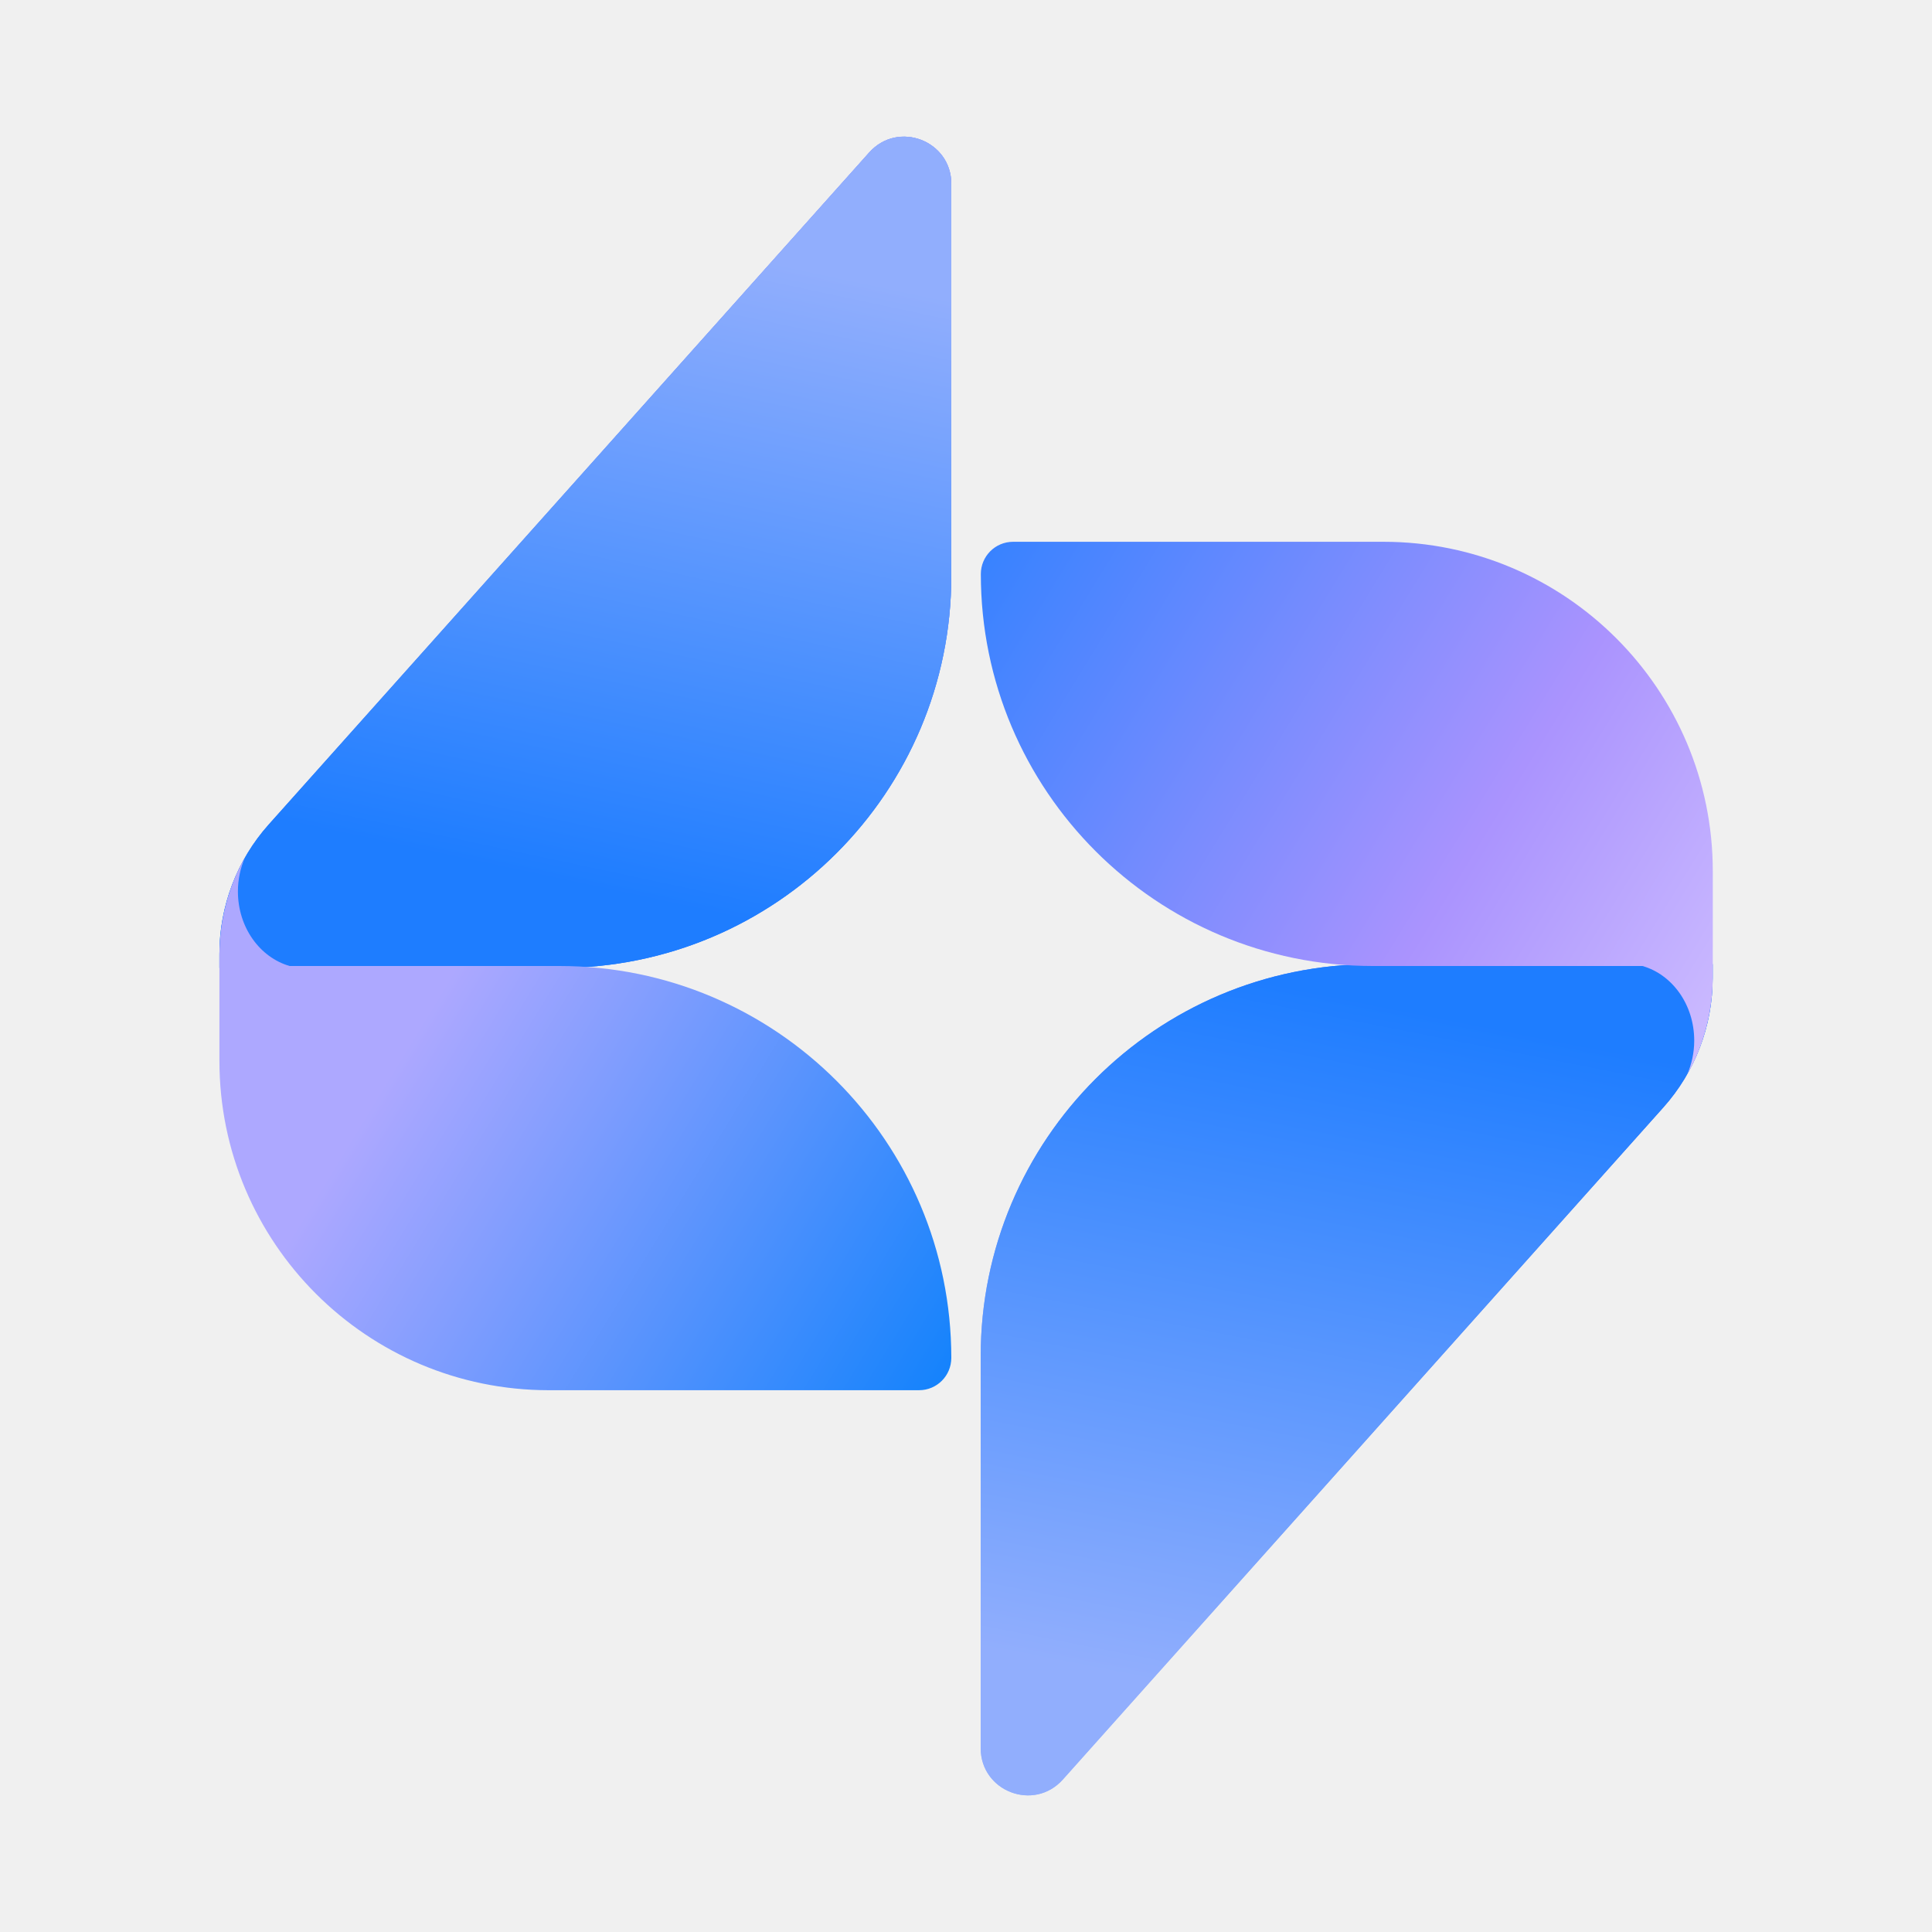
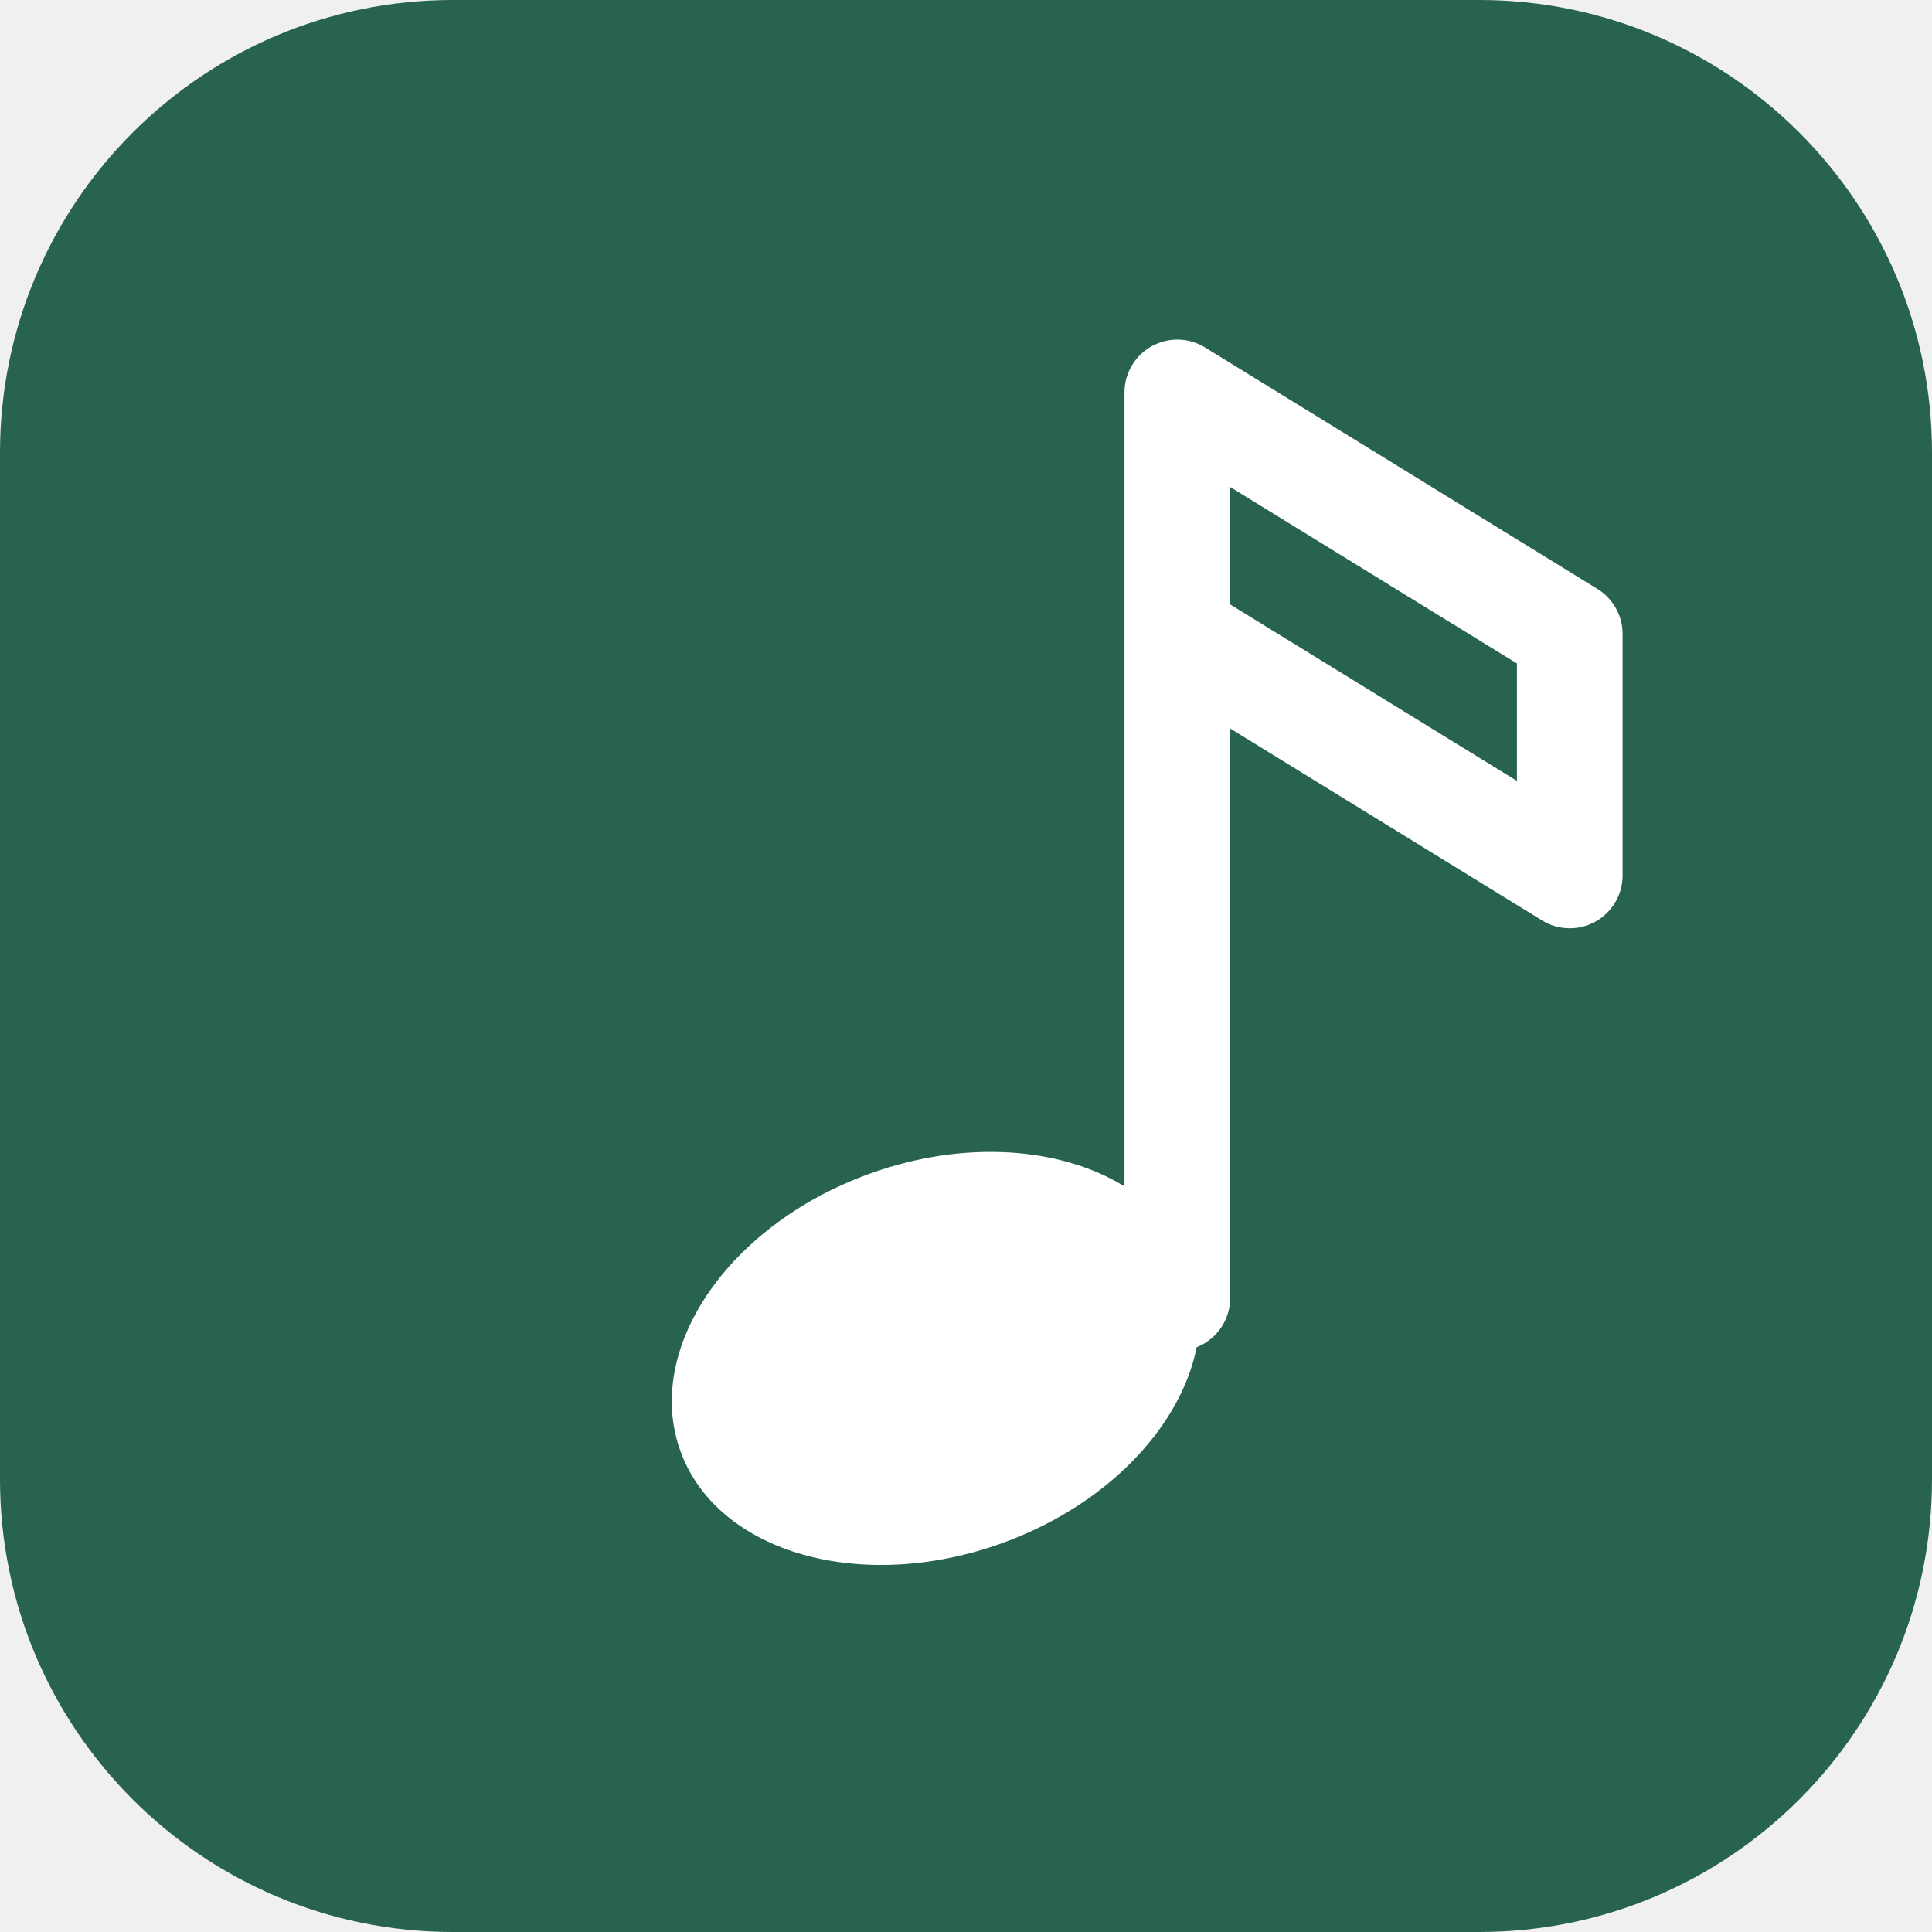
- <svg xmlns="http://www.w3.org/2000/svg" width="28" height="28" viewBox="0 0 28 28" fill="none">
-   <path d="M14.213 25.336V19.653C14.213 16.516 16.756 13.973 19.893 13.973H24.821V14.178C24.821 14.868 24.566 15.536 24.106 16.05L15.404 25.79C14.985 26.259 14.213 25.963 14.213 25.336Z" fill="url(#paint0_linear_8585_129329)" />
-   <path d="M14.213 25.336V19.653C14.213 16.516 16.756 13.973 19.893 13.973H24.821V14.178C24.821 14.868 24.566 15.536 24.106 16.05L15.404 25.79C14.985 26.259 14.213 25.963 14.213 25.336Z" fill="url(#paint1_linear_8585_129329)" />
-   <path d="M20.049 7.852H14.683C14.423 7.852 14.215 8.062 14.215 8.32C14.215 11.457 16.758 14 19.895 14H23.804C24.234 14.123 24.554 14.558 24.554 15.081C24.554 15.259 24.516 15.424 24.453 15.571C24.694 15.15 24.823 14.654 24.823 14.148V12.626C24.823 9.99 22.685 7.852 20.049 7.852Z" fill="url(#paint2_linear_8585_129329)" />
-   <path d="M13.787 2.664V8.348C13.787 11.485 11.244 14.028 8.107 14.028H3.18V13.822C3.18 13.133 3.434 12.465 3.894 11.95L12.597 2.21C13.015 1.742 13.787 2.038 13.787 2.664Z" fill="url(#paint3_linear_8585_129329)" />
-   <path d="M13.787 2.664V8.348C13.787 11.485 11.244 14.028 8.107 14.028H3.18V13.822C3.18 13.133 3.434 12.465 3.894 11.95L12.597 2.21C13.015 1.742 13.787 2.038 13.787 2.664Z" fill="url(#paint4_linear_8585_129329)" />
-   <path d="M13.787 2.664V8.348C13.787 11.485 11.244 14.028 8.107 14.028H3.18V13.822C3.18 13.133 3.434 12.465 3.894 11.95L12.597 2.21C13.015 1.742 13.787 2.038 13.787 2.664Z" fill="url(#paint5_linear_8585_129329)" />
-   <path d="M7.954 20.148H13.319C13.579 20.148 13.787 19.938 13.787 19.68C13.787 16.543 11.244 14 8.107 14H4.198C3.768 13.877 3.448 13.442 3.448 12.919C3.448 12.741 3.486 12.576 3.549 12.429C3.308 12.85 3.18 13.346 3.18 13.852V15.374C3.18 18.011 5.318 20.148 7.954 20.148Z" fill="url(#paint6_linear_8585_129329)" />
-   <defs>
-     <linearGradient id="paint0_linear_8585_129329" x1="23.728" y1="12.519" x2="14.192" y2="21.992" gradientUnits="userSpaceOnUse">
-       <stop offset="0.197" stop-color="#2C68FF" />
-       <stop offset="1" stop-color="#9CB5FF" />
-     </linearGradient>
-     <linearGradient id="paint1_linear_8585_129329" x1="23.745" y1="13.967" x2="21.023" y2="27.785" gradientUnits="userSpaceOnUse">
-       <stop offset="0.092" stop-color="#1E7DFF" />
-       <stop offset="0.821" stop-color="#91AEFD" />
-     </linearGradient>
-     <linearGradient id="paint2_linear_8585_129329" x1="13.329" y1="7.416" x2="26.584" y2="15.546" gradientUnits="userSpaceOnUse">
-       <stop stop-color="#2880FF" />
-       <stop offset="0.603" stop-color="#AA93FE" />
-       <stop offset="0.925" stop-color="#D0C0FF" />
-     </linearGradient>
-     <linearGradient id="paint3_linear_8585_129329" x1="-2.179" y1="16.97" x2="16.194" y2="3.209" gradientUnits="userSpaceOnUse">
-       <stop offset="0.294" stop-color="#FFEDDC" />
-       <stop offset="0.849" stop-color="#50AAFF" />
-     </linearGradient>
-     <linearGradient id="paint4_linear_8585_129329" x1="5.251" y1="14.044" x2="7.591" y2="-1.345" gradientUnits="userSpaceOnUse">
-       <stop stop-color="#2075FF" />
-       <stop offset="0.837" stop-color="#A892FE" />
-     </linearGradient>
-     <linearGradient id="paint5_linear_8585_129329" x1="5.717" y1="13.475" x2="8.413" y2="0.832" gradientUnits="userSpaceOnUse">
-       <stop offset="0.092" stop-color="#1E7DFF" />
-       <stop offset="0.821" stop-color="#91AEFD" />
-     </linearGradient>
-     <linearGradient id="paint6_linear_8585_129329" x1="14.519" y1="20.827" x2="2.325" y2="13.371" gradientUnits="userSpaceOnUse">
-       <stop offset="0.085" stop-color="#1683FC" />
-       <stop offset="0.721" stop-color="#ADA8FF" />
-     </linearGradient>
-   </defs>
+ <svg xmlns="http://www.w3.org/2000/svg" viewBox="0 0 64 64">
+   <rect width="64" height="64" rx="15" fill="#27634e" />
+   <path d="M39 13v30m0-30 13 8v8l-13-8" fill="none" stroke="white" stroke-width="3.5" stroke-linecap="round" stroke-linejoin="round" />
+   <ellipse cx="31" cy="45" rx="9" ry="6.5" transform="rotate(-20 31 45)" fill="white" />
</svg>
